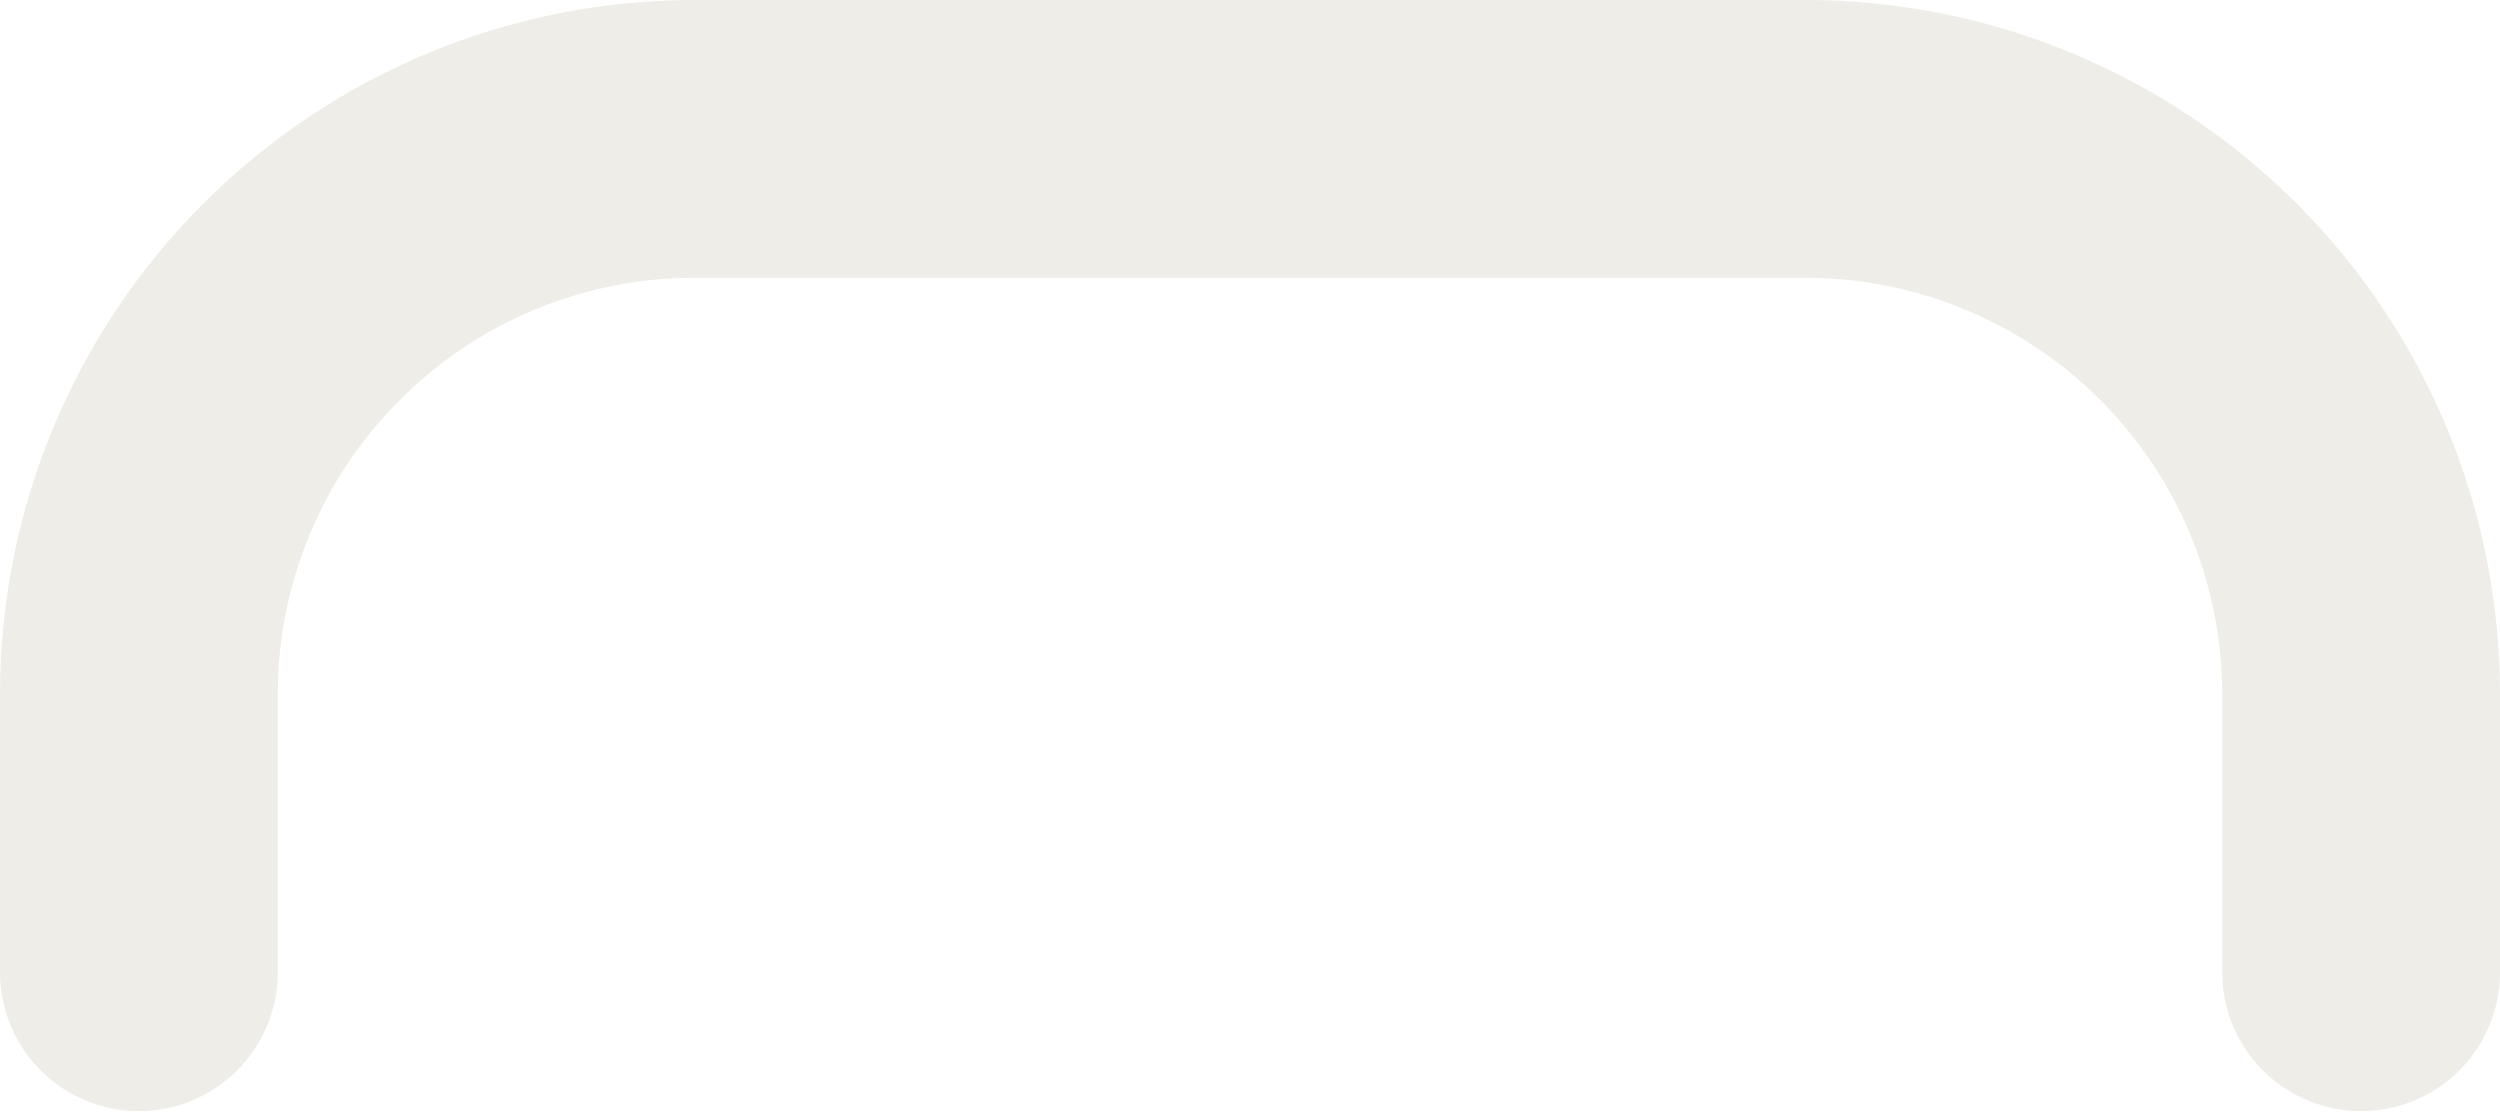
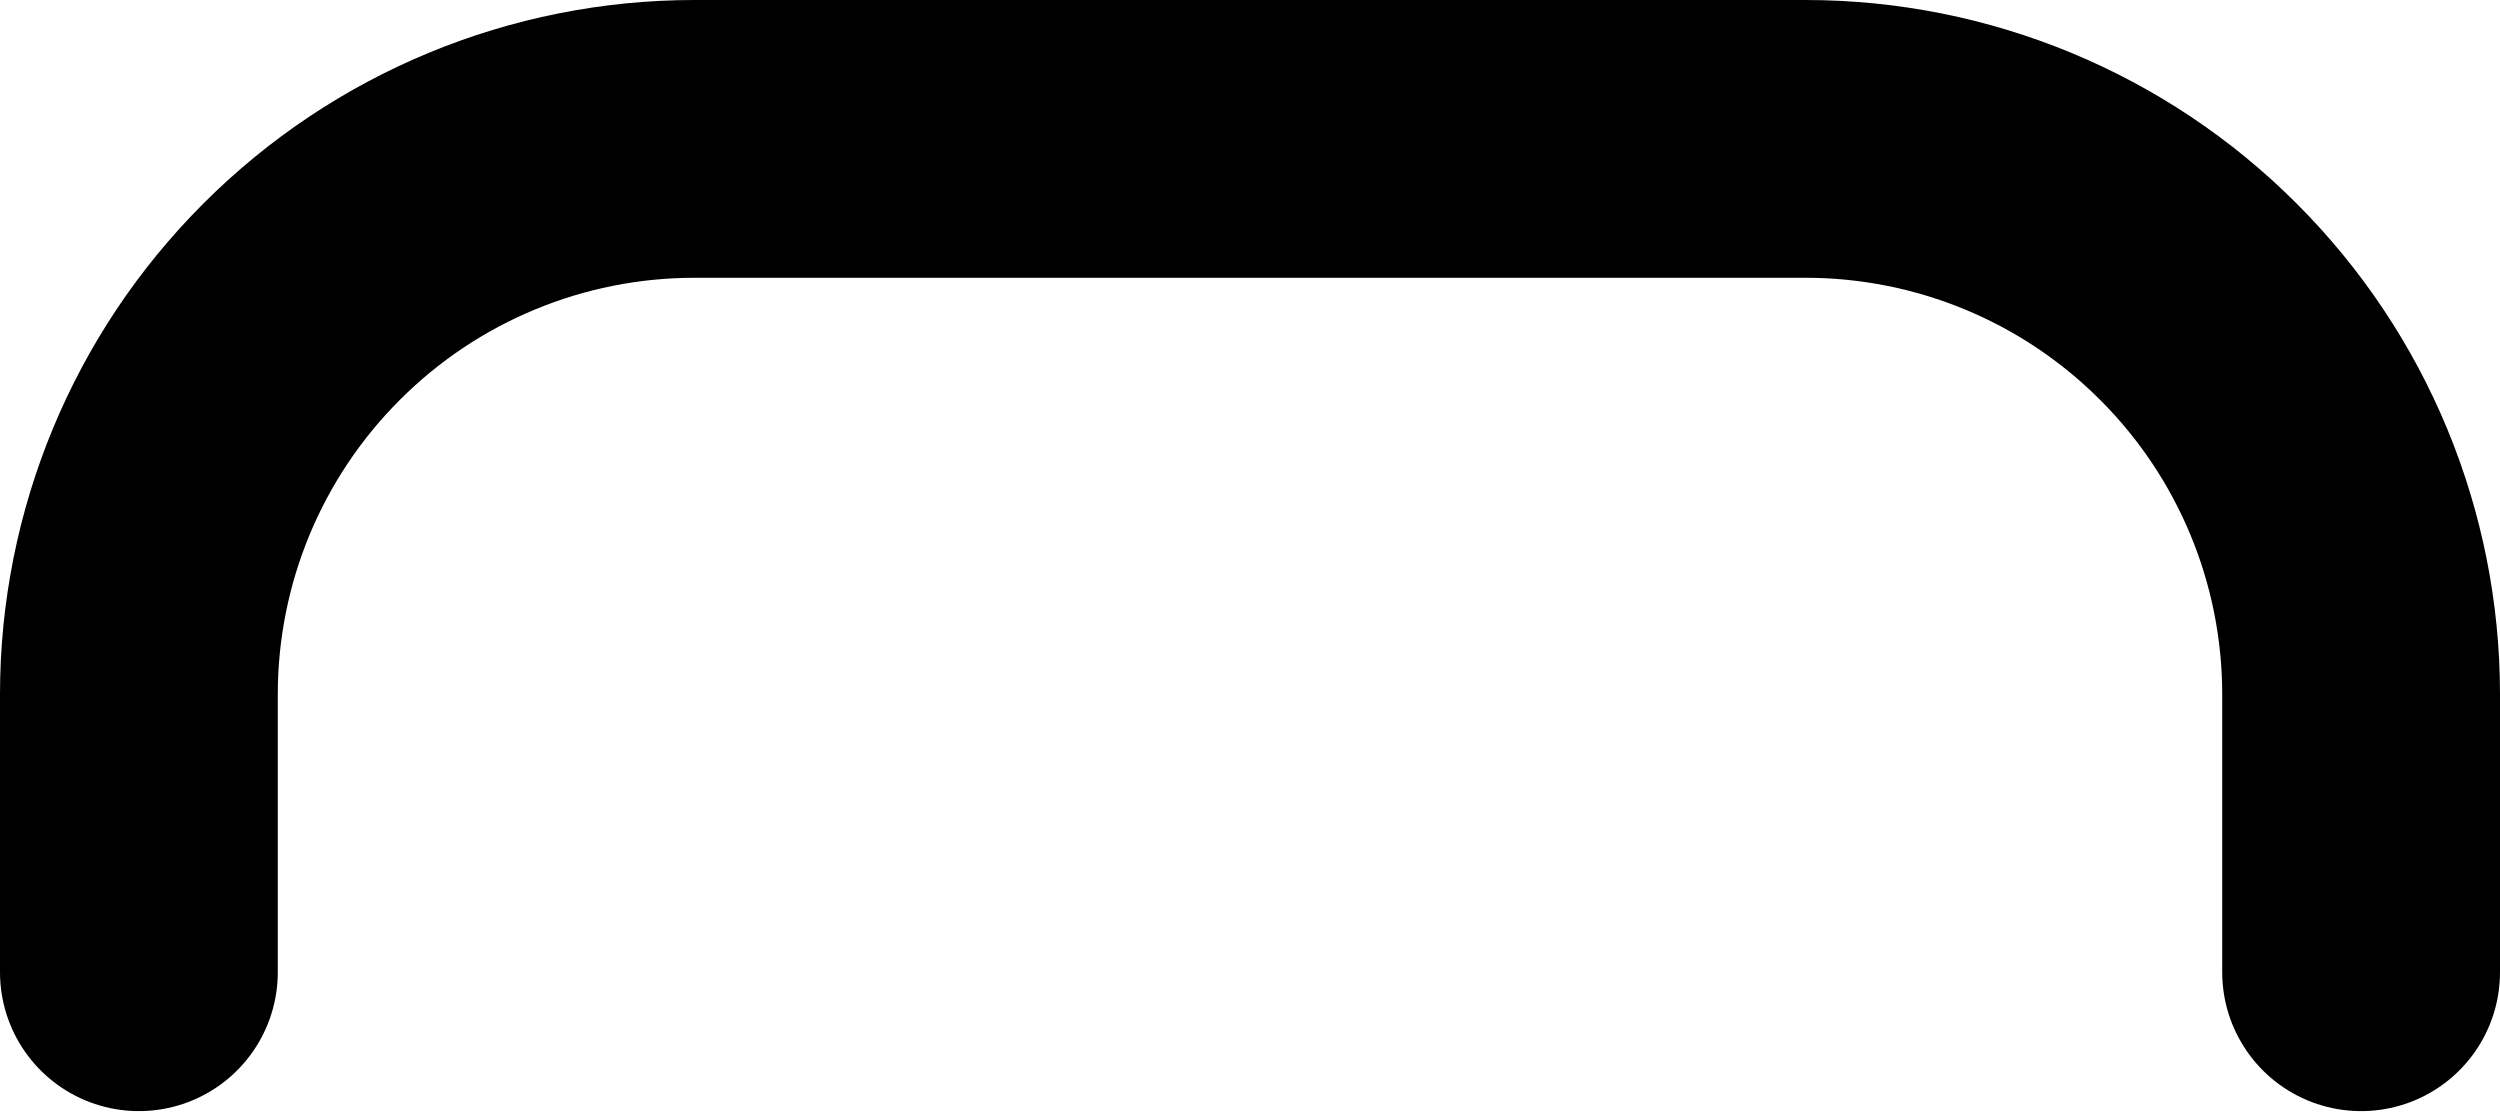
<svg xmlns="http://www.w3.org/2000/svg" width="18" height="8" viewBox="0 0 18 8" fill="none">
-   <path d="M17 7V5C17 3.939 16.579 2.922 15.828 2.172C15.078 1.421 14.061 1 13 1H5C3.939 1 2.922 1.421 2.172 2.172C1.421 2.922 1 3.939 1 5V7" stroke="#EEEDE8" stroke-width="2" stroke-linecap="round" stroke-linejoin="round" />
+   <path d="M17 7V5C17 3.939 16.579 2.922 15.828 2.172C15.078 1.421 14.061 1 13 1H5C3.939 1 2.922 1.421 2.172 2.172C1.421 2.922 1 3.939 1 5V7" stroke="currentColor" stroke-width="2" stroke-linecap="round" stroke-linejoin="round" />
</svg>
